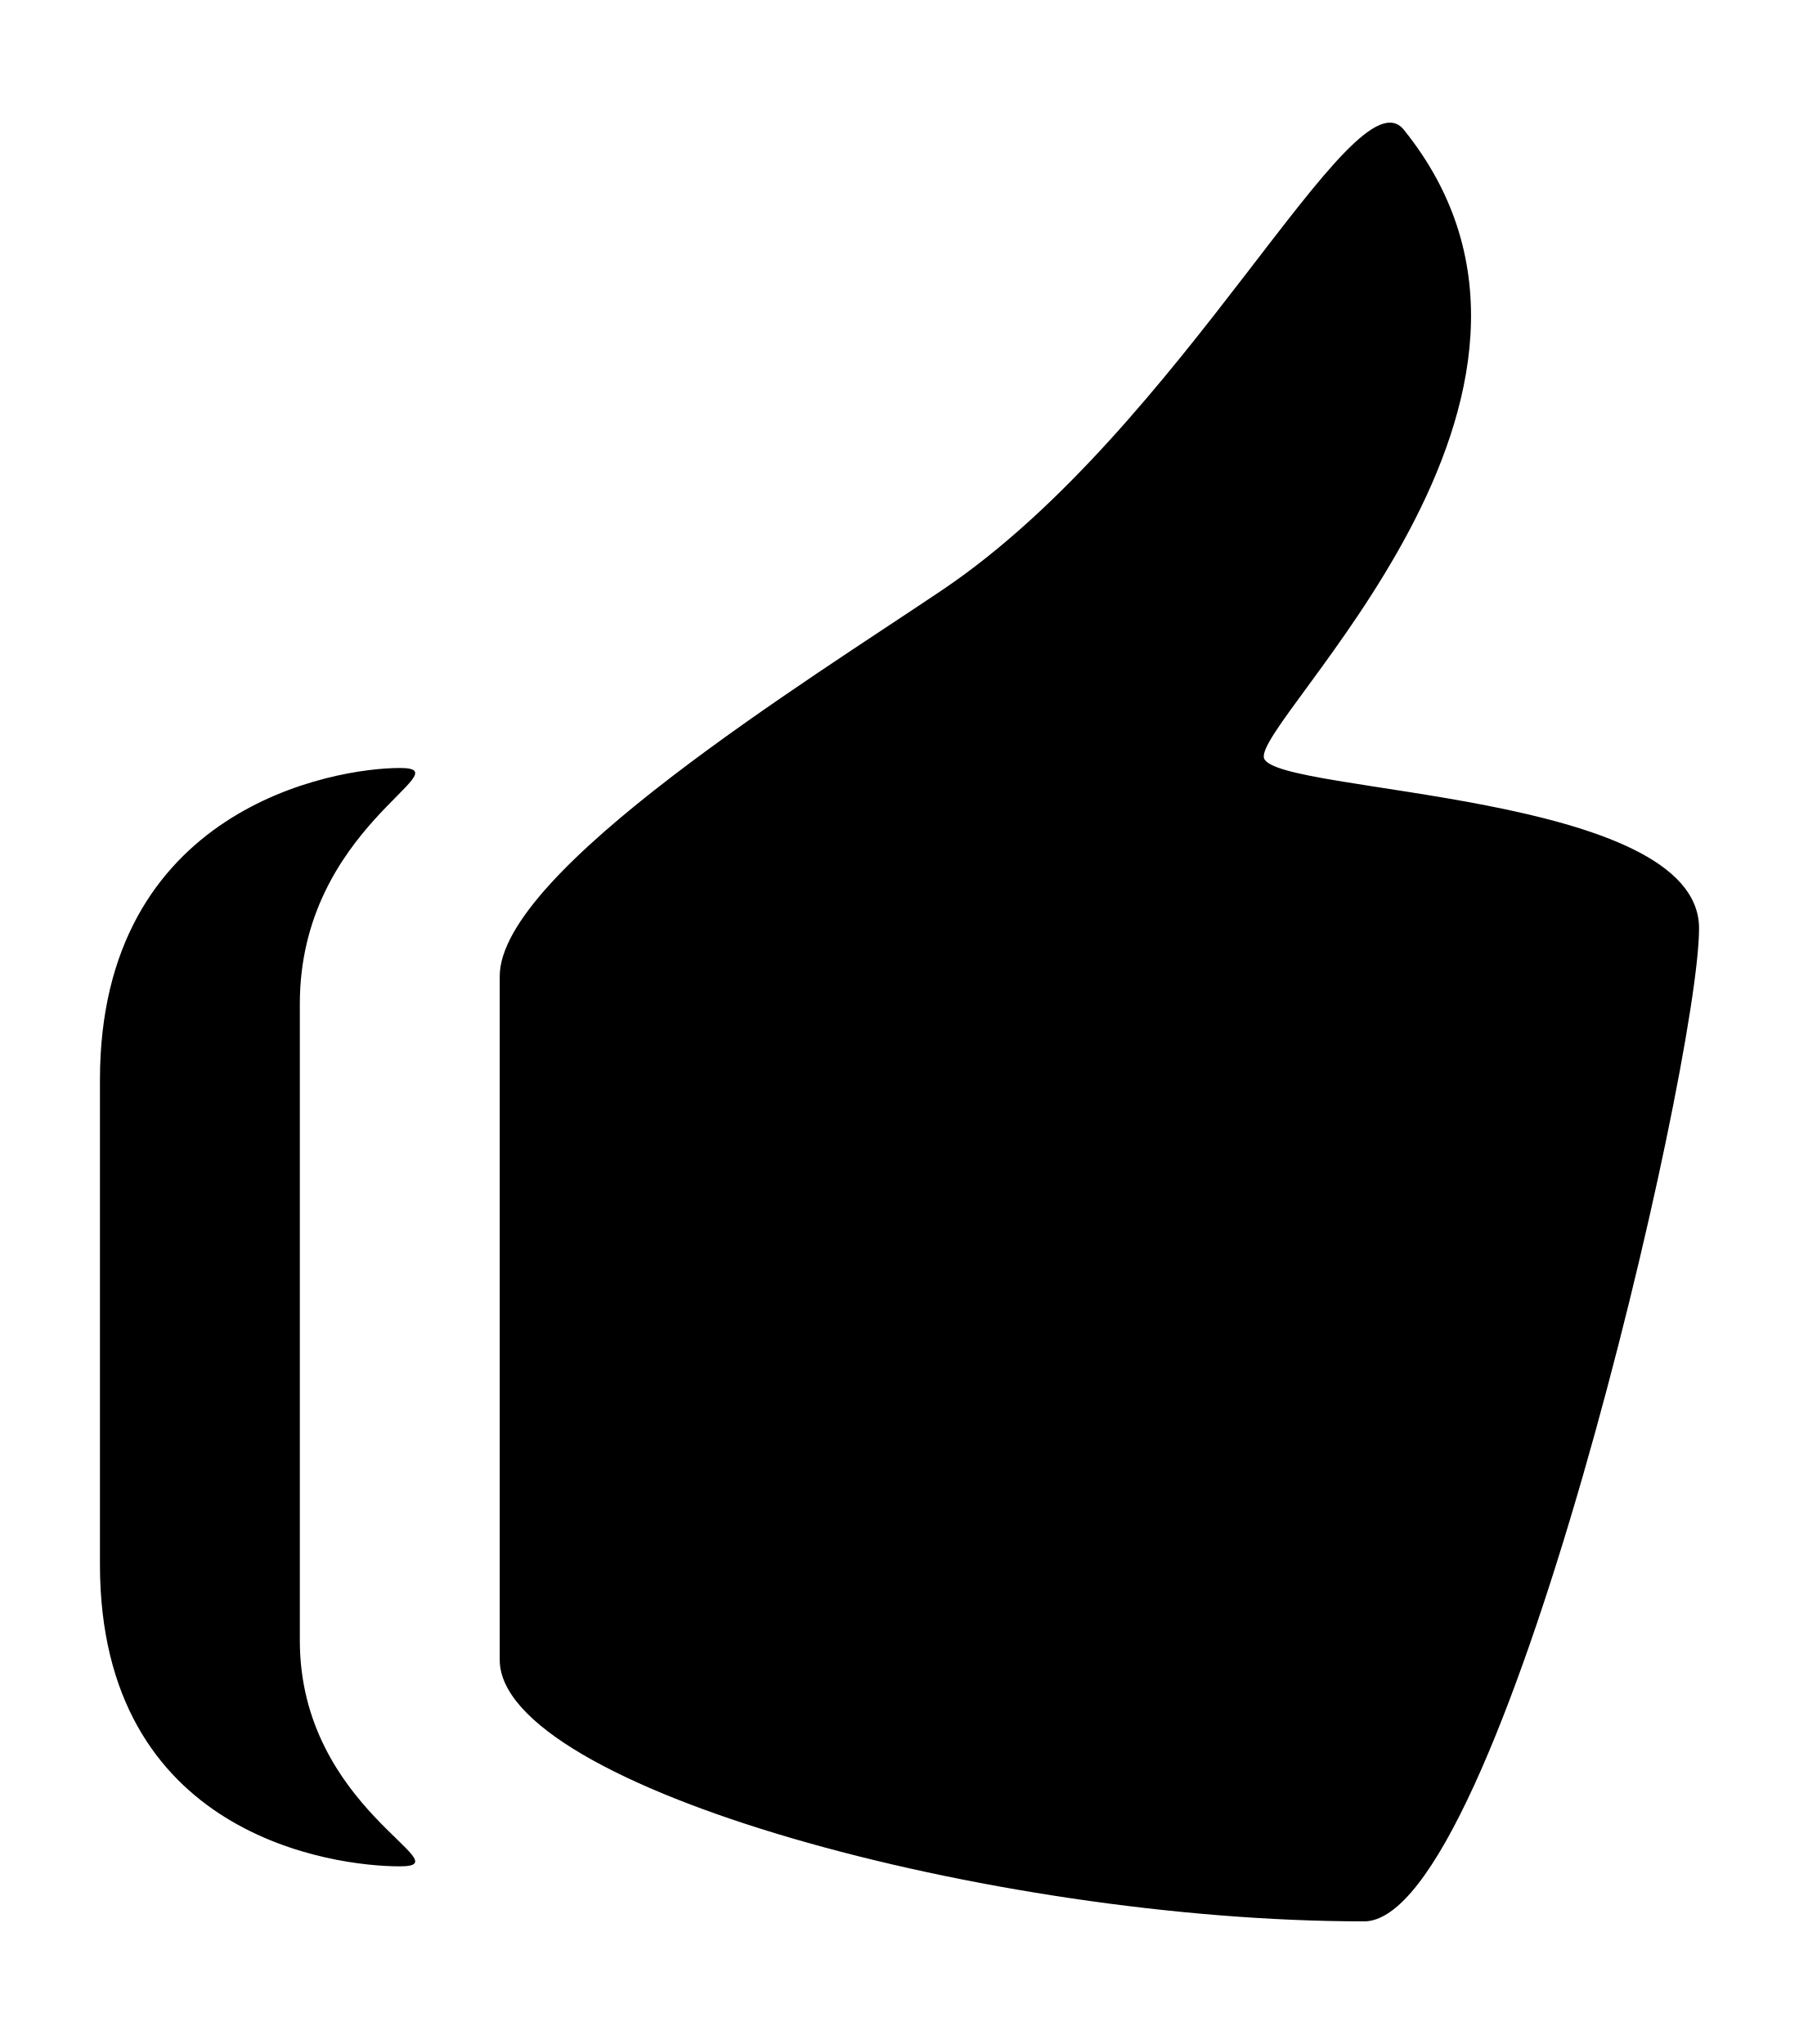
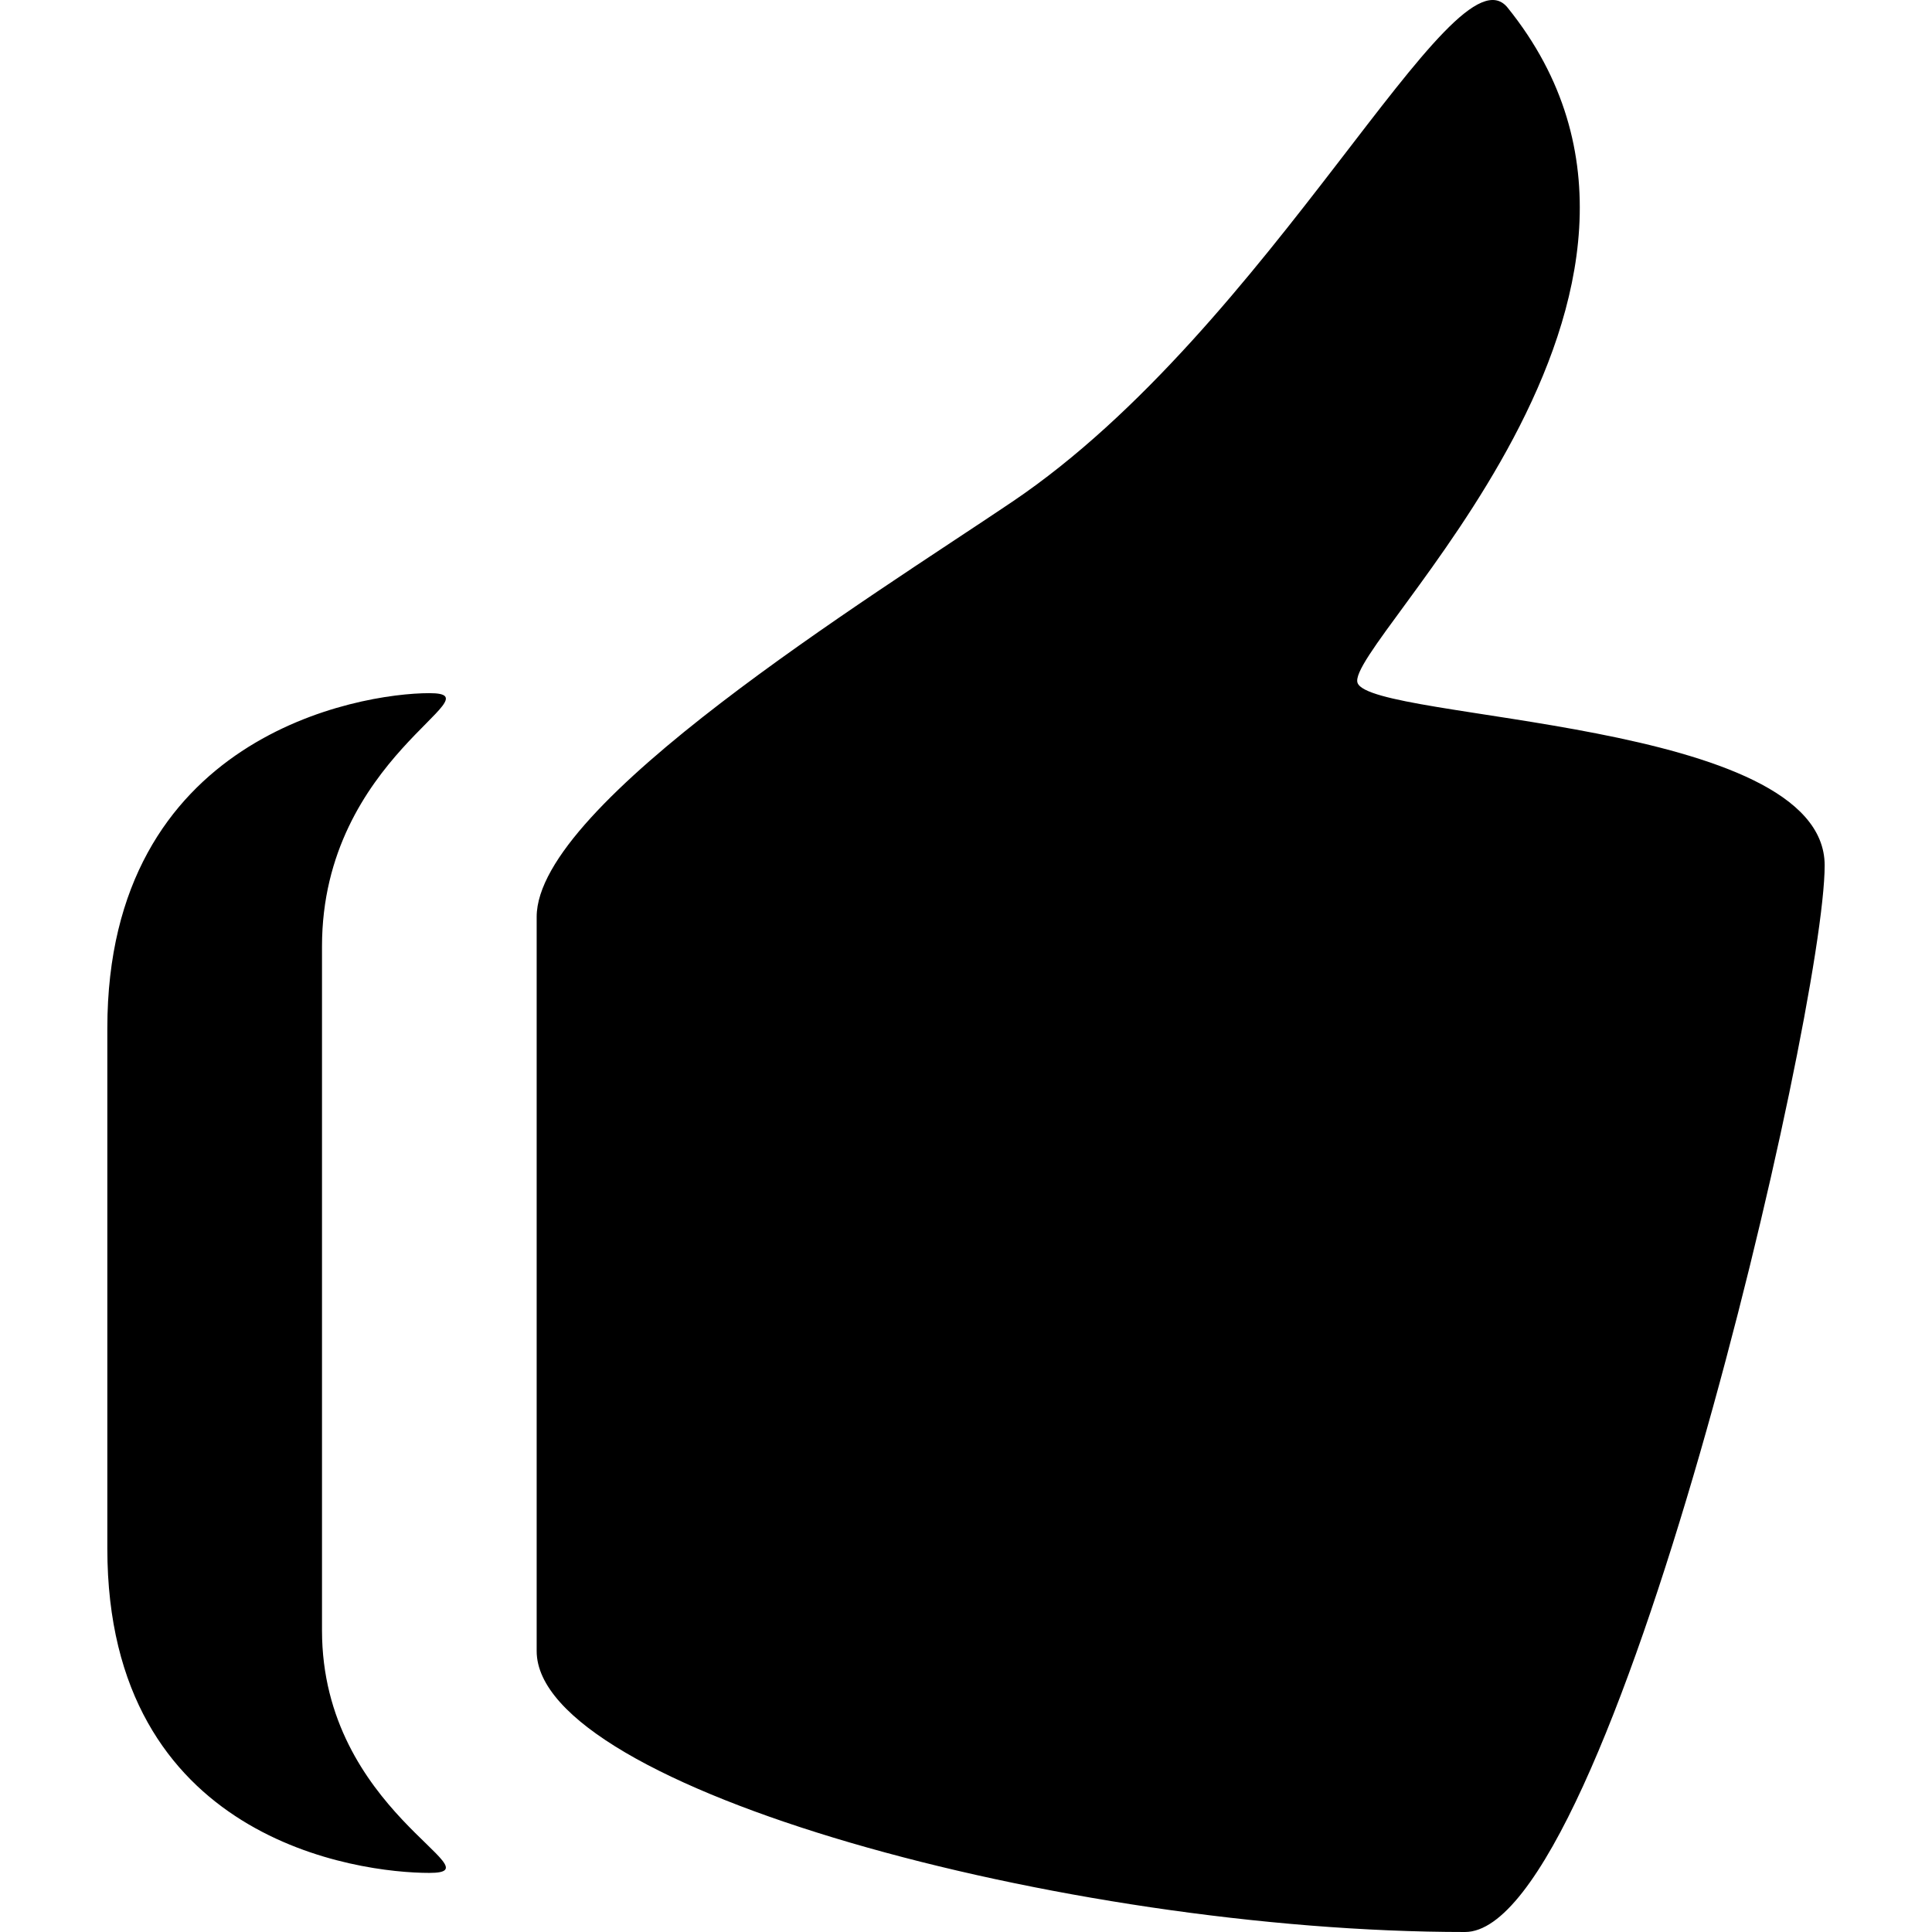
- <svg xmlns="http://www.w3.org/2000/svg" version="1.1" id="Capa_1" width="22" height="25" x="0px" y="0px" viewBox="0 0 90 90" style="enable-background:new 0 0 90 90;" xml:space="preserve">
+ <svg xmlns="http://www.w3.org/2000/svg" version="1.1" id="Capa_1" width="" height="" x="0px" y="0px" viewBox="0 0 90 90" style="enable-background:new 0 0 90 90;" xml:space="preserve">
  <g>
    <path style="fill:;" d="M63.241,31.814c-0.659-1.777,17.699-18.172,6.99-31.457c-2.507-3.109-11.006,14.875-23.077,23.018   C40.495,27.867,25,37.429,25,42.711v34.202C25,83.272,49.568,90,68.246,90C75.083,90,85,47.124,85,40.312   C85,33.476,63.9,33.592,63.241,31.814z M20,32.29c-3.288,0-15,2-15,15.608v24.24c0,13.609,11.712,15.109,15,15.109   c3.287,0-5-2.863-5-11.297V44.086C15,35.244,23.287,32.29,20,32.29z" />
  </g>
</svg>
